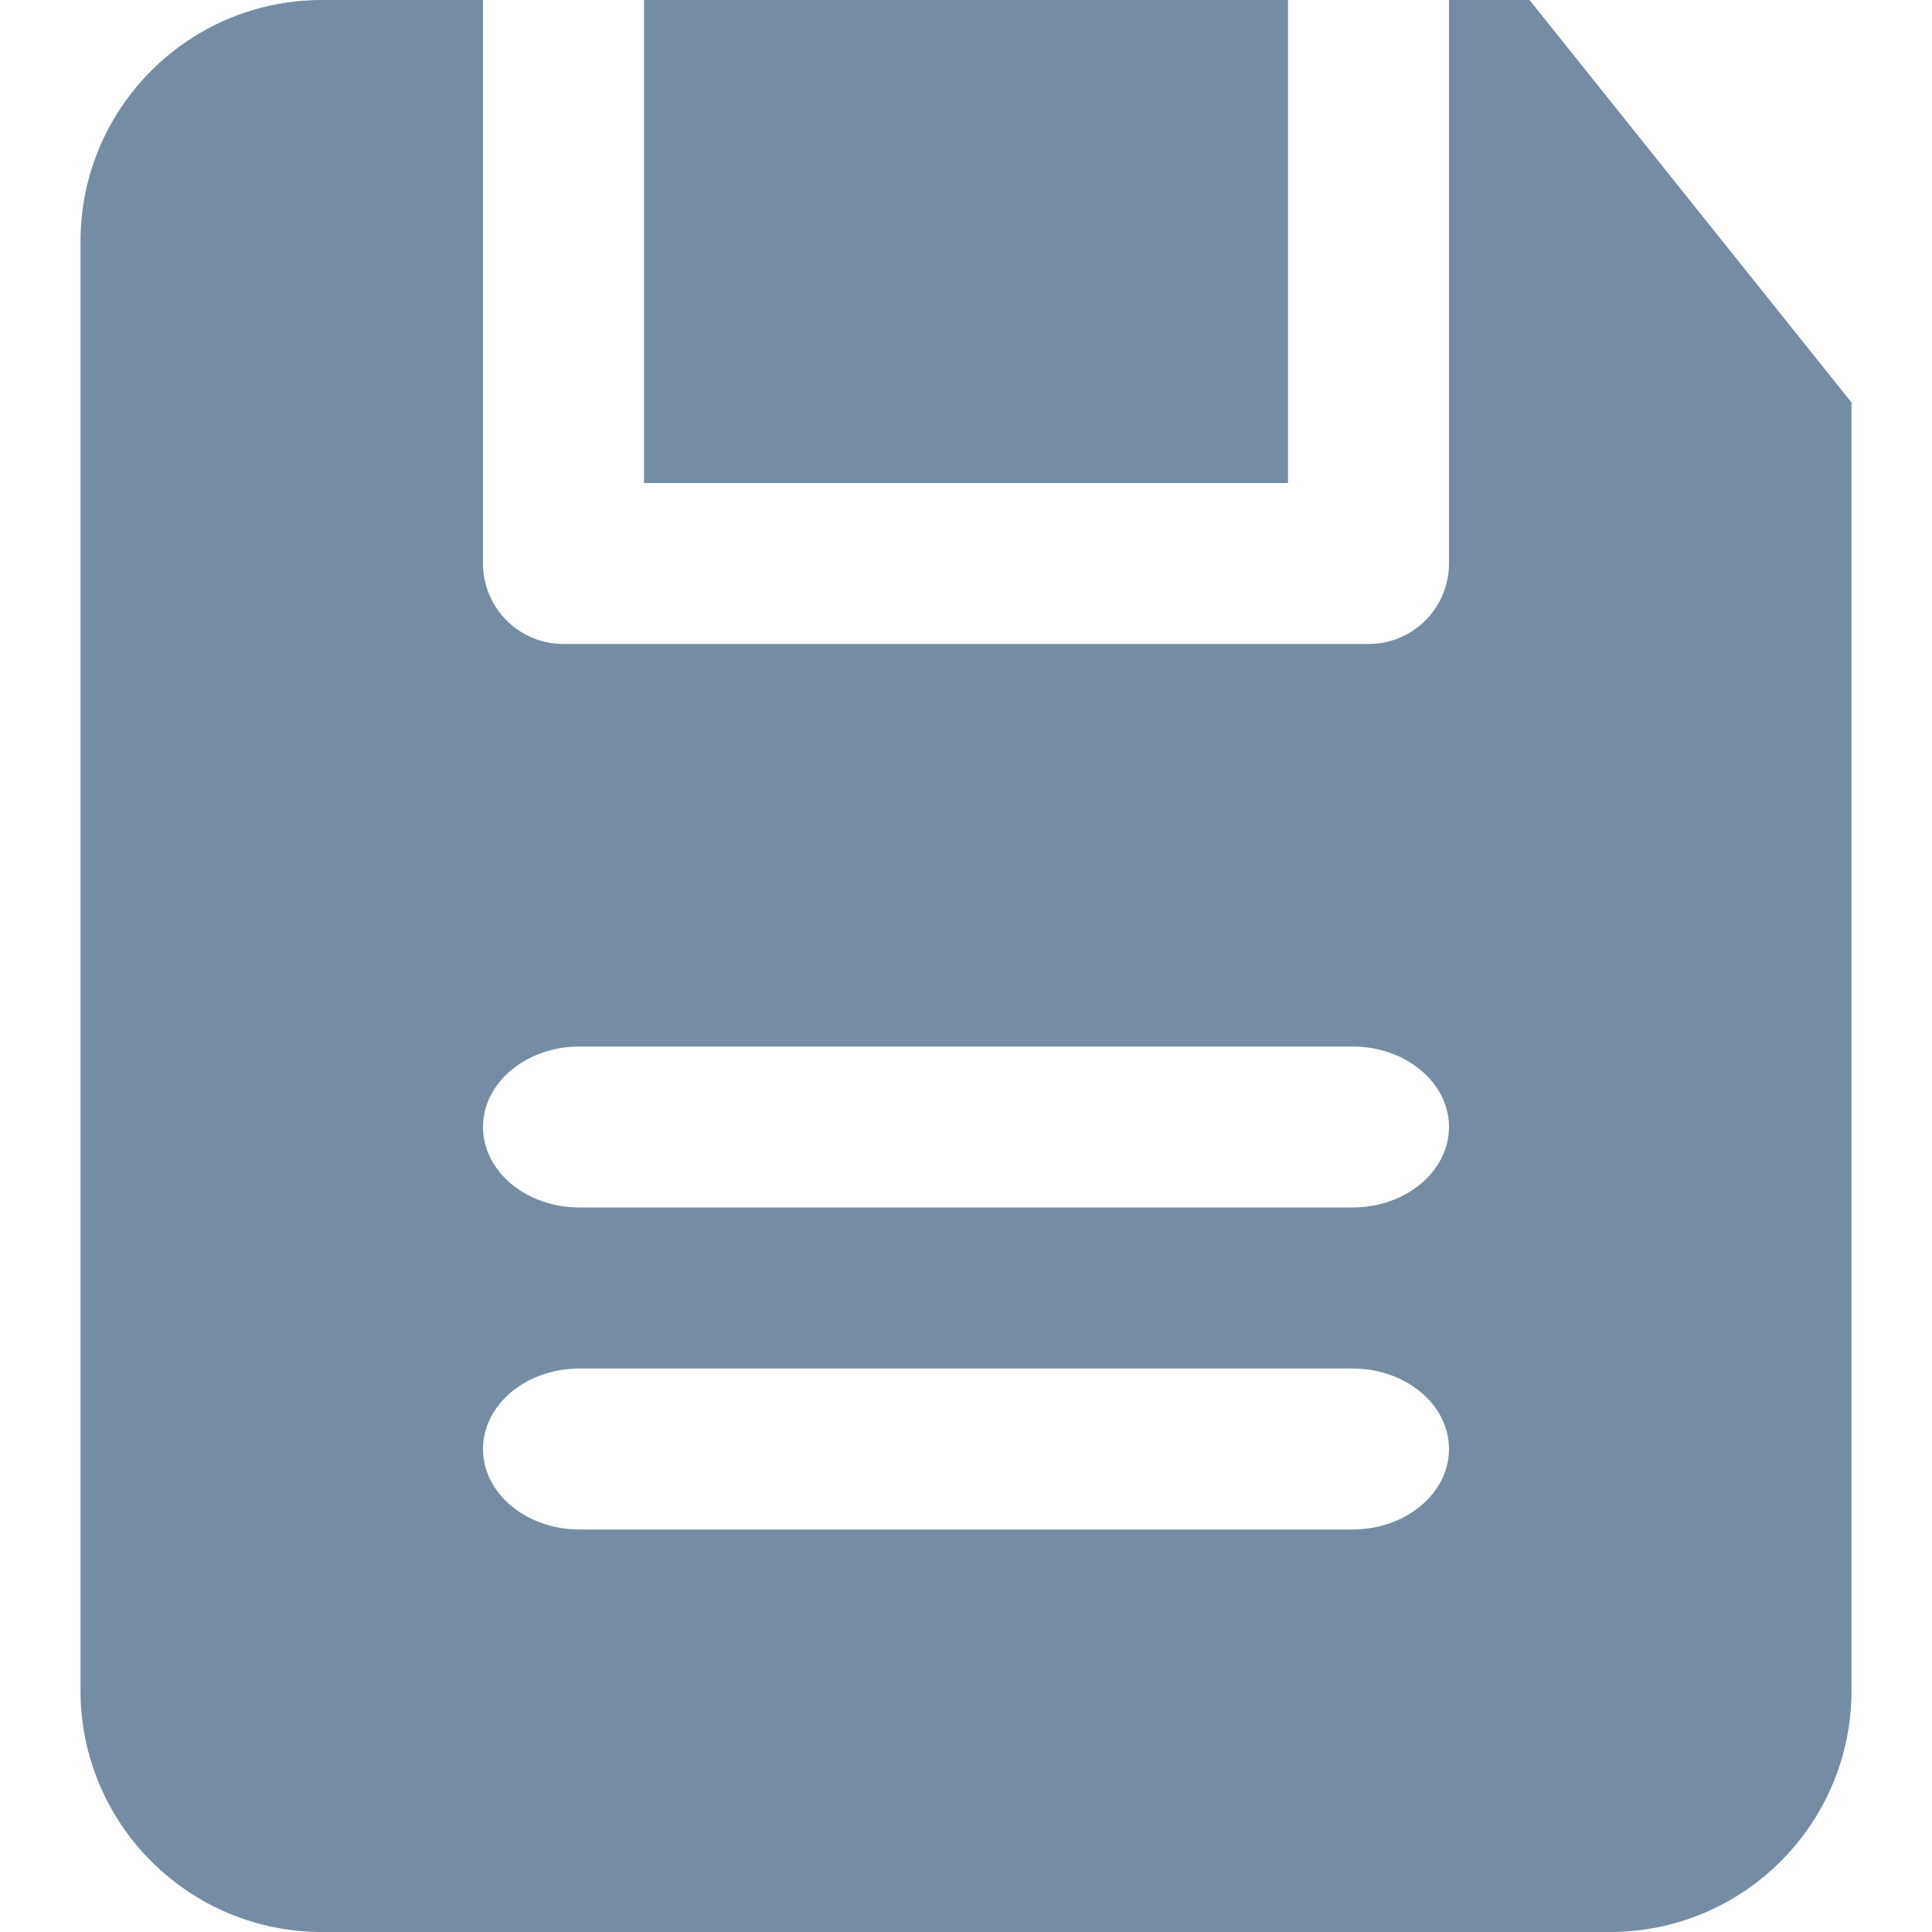
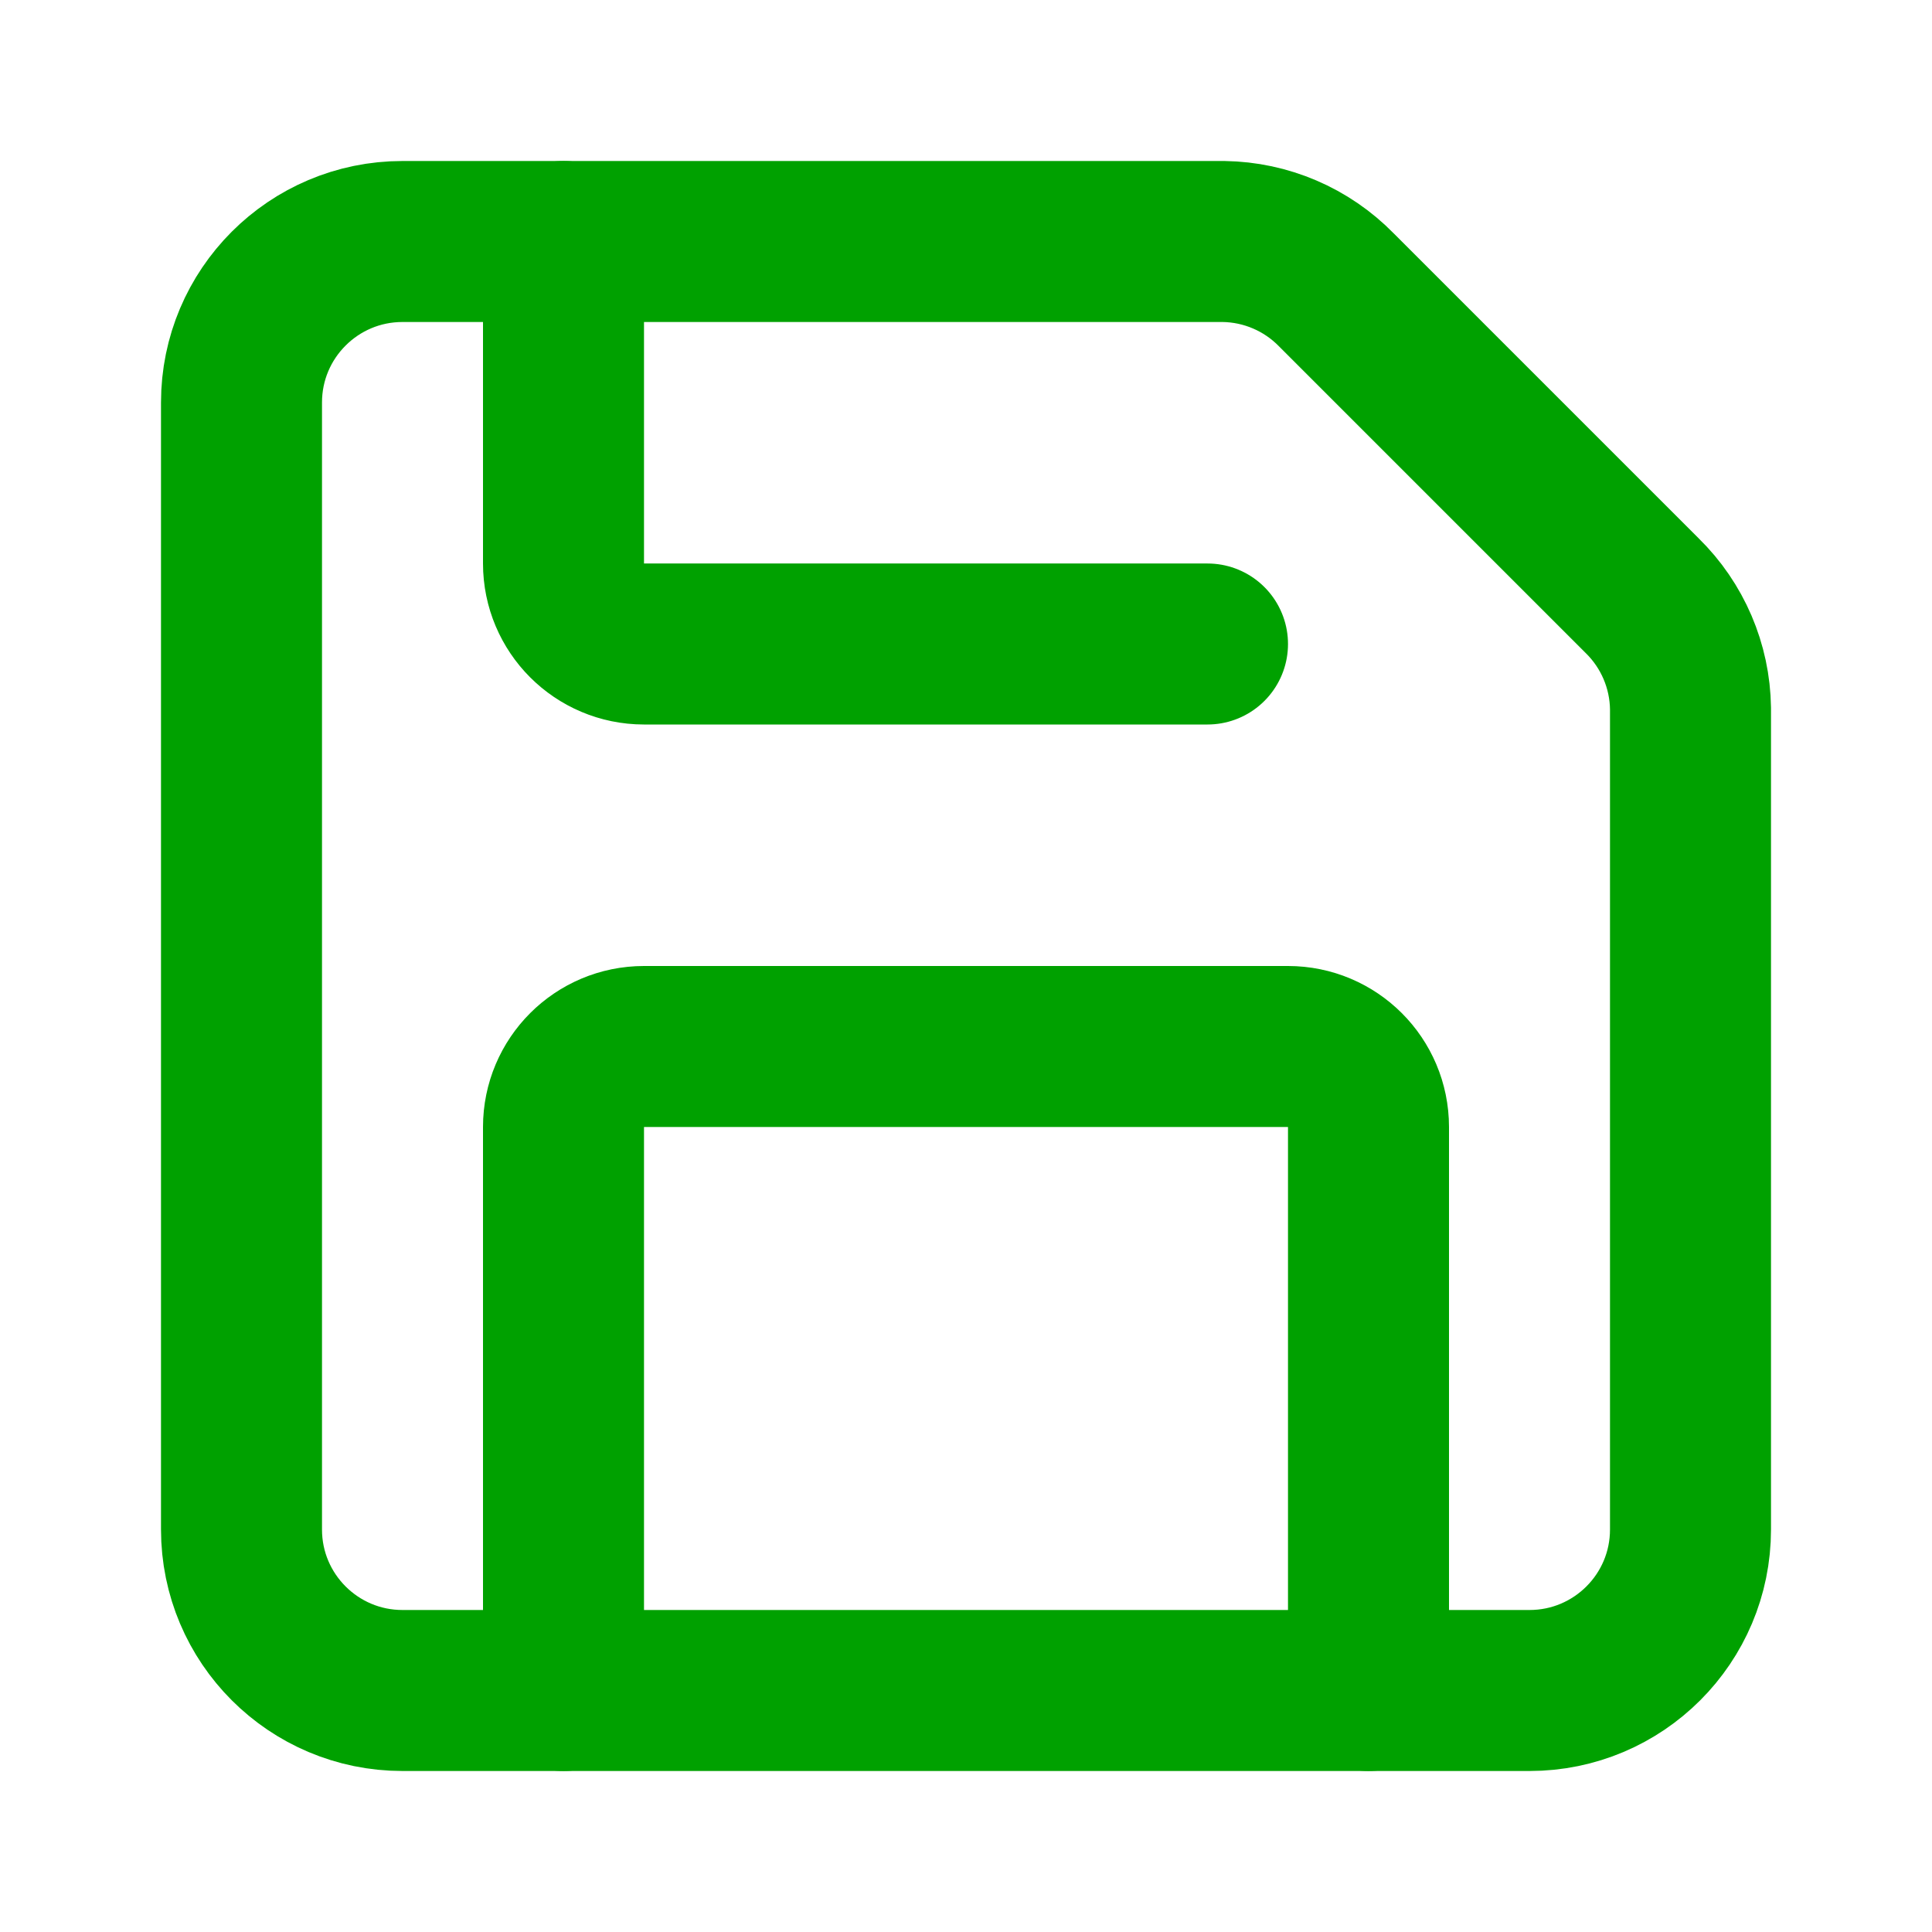
- <svg xmlns="http://www.w3.org/2000/svg" width="800px" height="800px" viewBox="-1 0 24 24" id="meteor-icon-kit__solid-save" fill="none">
-   <path fill-rule="evenodd" clip-rule="evenodd" d="M5 0V7C5 7.552 5.448 8 6 8H16C16.552 8 17 7.552 17 7V0H18L22 5V21C22 22.657 20.657 24 19 24H3C1.343 24 0 22.657 0 21V3C0 1.343 1.343 0 3 0H5zM7 0H15V6H7V0zM6.2 15H15.8C16.463 15 17 14.552 17 14C17 13.448 16.463 13 15.8 13H6.2C5.537 13 5 13.448 5 14C5 14.552 5.537 15 6.2 15zM6.2 19H15.8C16.463 19 17 18.552 17 18C17 17.448 16.463 17 15.8 17H6.2C5.537 17 5 17.448 5 18C5 18.552 5.537 19 6.2 19z" fill="#758CA3" />
+ <svg xmlns="http://www.w3.org/2000/svg" width="24" height="24" viewBox="0 0 24 24" fill="none" stroke="#00A100" stroke-width="2" stroke-linecap="round" stroke-linejoin="round" class="lucide lucide-save-icon lucide-save">
+   <path d="M15.2 3a2 2 0 0 1 1.4.6l3.8 3.8a2 2 0 0 1 .6 1.4V19a2 2 0 0 1-2 2H5a2 2 0 0 1-2-2V5a2 2 0 0 1 2-2z" />
+   <path d="M17 21v-7a1 1 0 0 0-1-1H8a1 1 0 0 0-1 1v7" />
+   <path d="M7 3v4a1 1 0 0 0 1 1h7" />
</svg>
